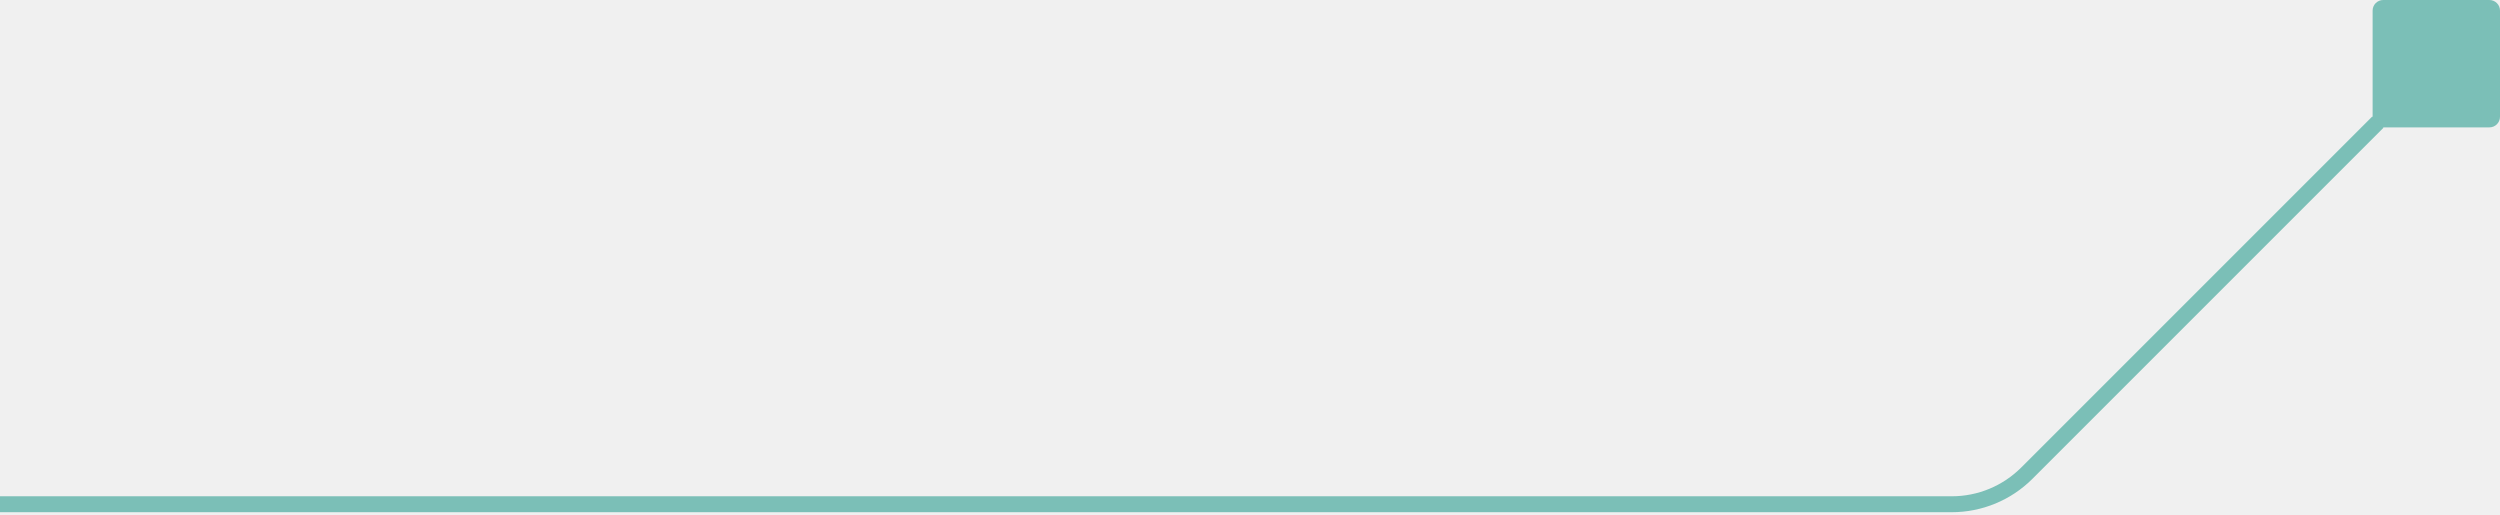
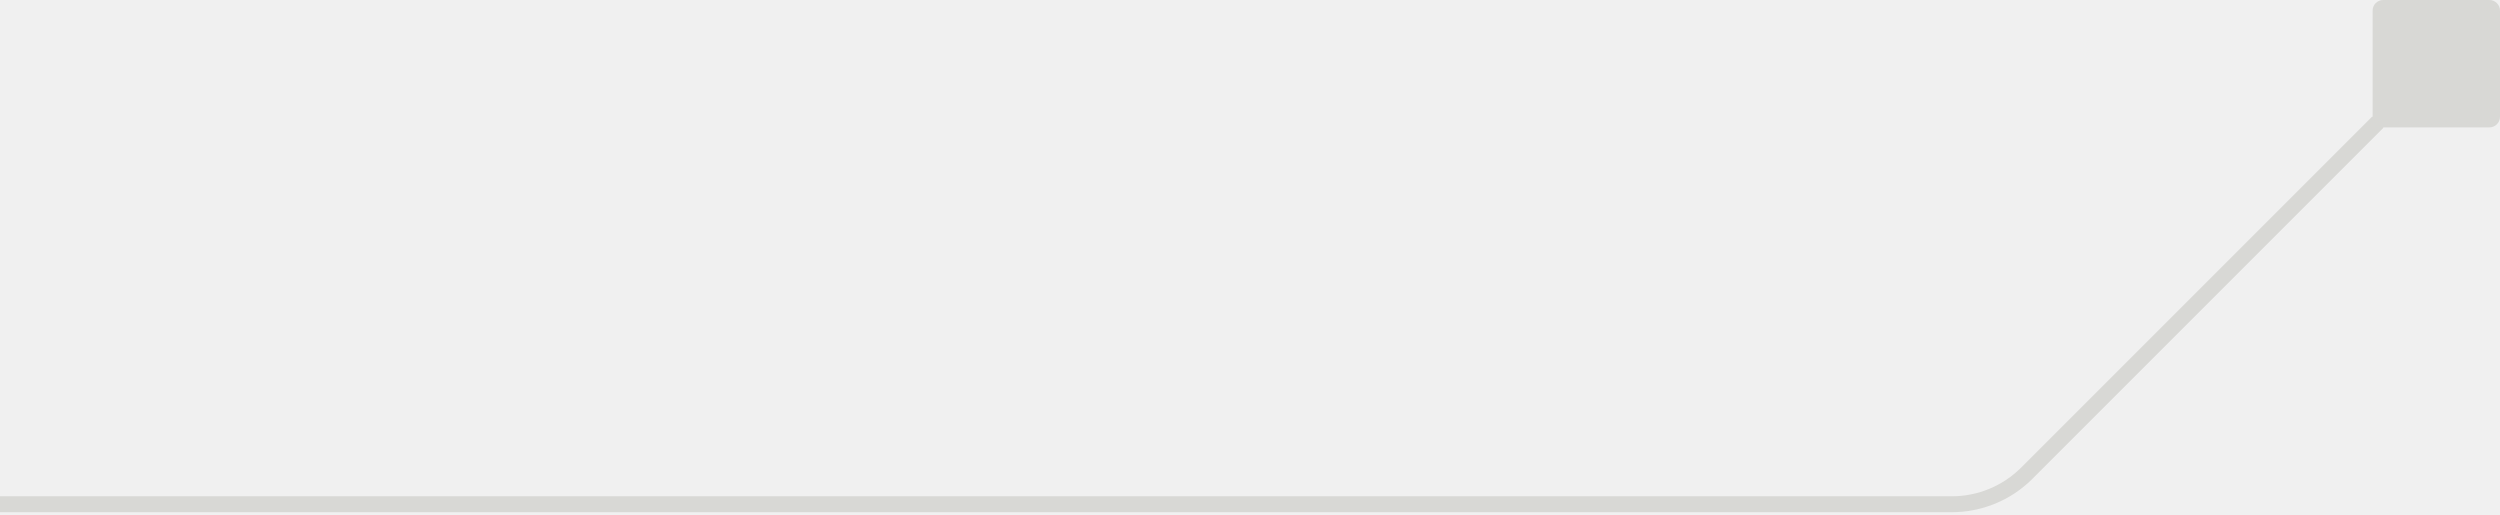
<svg xmlns="http://www.w3.org/2000/svg" width="471" height="97" viewBox="0 0 471 97" fill="none">
  <mask id="path-1-inside-1_2161_2773" fill="white">
    <rect x="447" width="24" height="24" rx="2" />
  </mask>
-   <rect x="447" width="24" height="24" rx="2" stroke="#7BBFB7" fill="#7BBFB7" stroke-width="6" mask="url(#path-1-inside-1_2161_2773)" />
-   <path d="M448 23L381.858 89.142C378.107 92.893 373.02 95 367.716 95H0" stroke="#7BBFB7" stroke-width="3" />
+   <rect x="447" width="24" height="24" rx="2" stroke="#d8d8d5" fill="#d8d8d5" stroke-width="6" mask="url(#path-1-inside-1_2161_2773)" />
+   <path d="M448 23L381.858 89.142C378.107 92.893 373.02 95 367.716 95H0" stroke="#d8d8d5" stroke-width="3" />
</svg>
